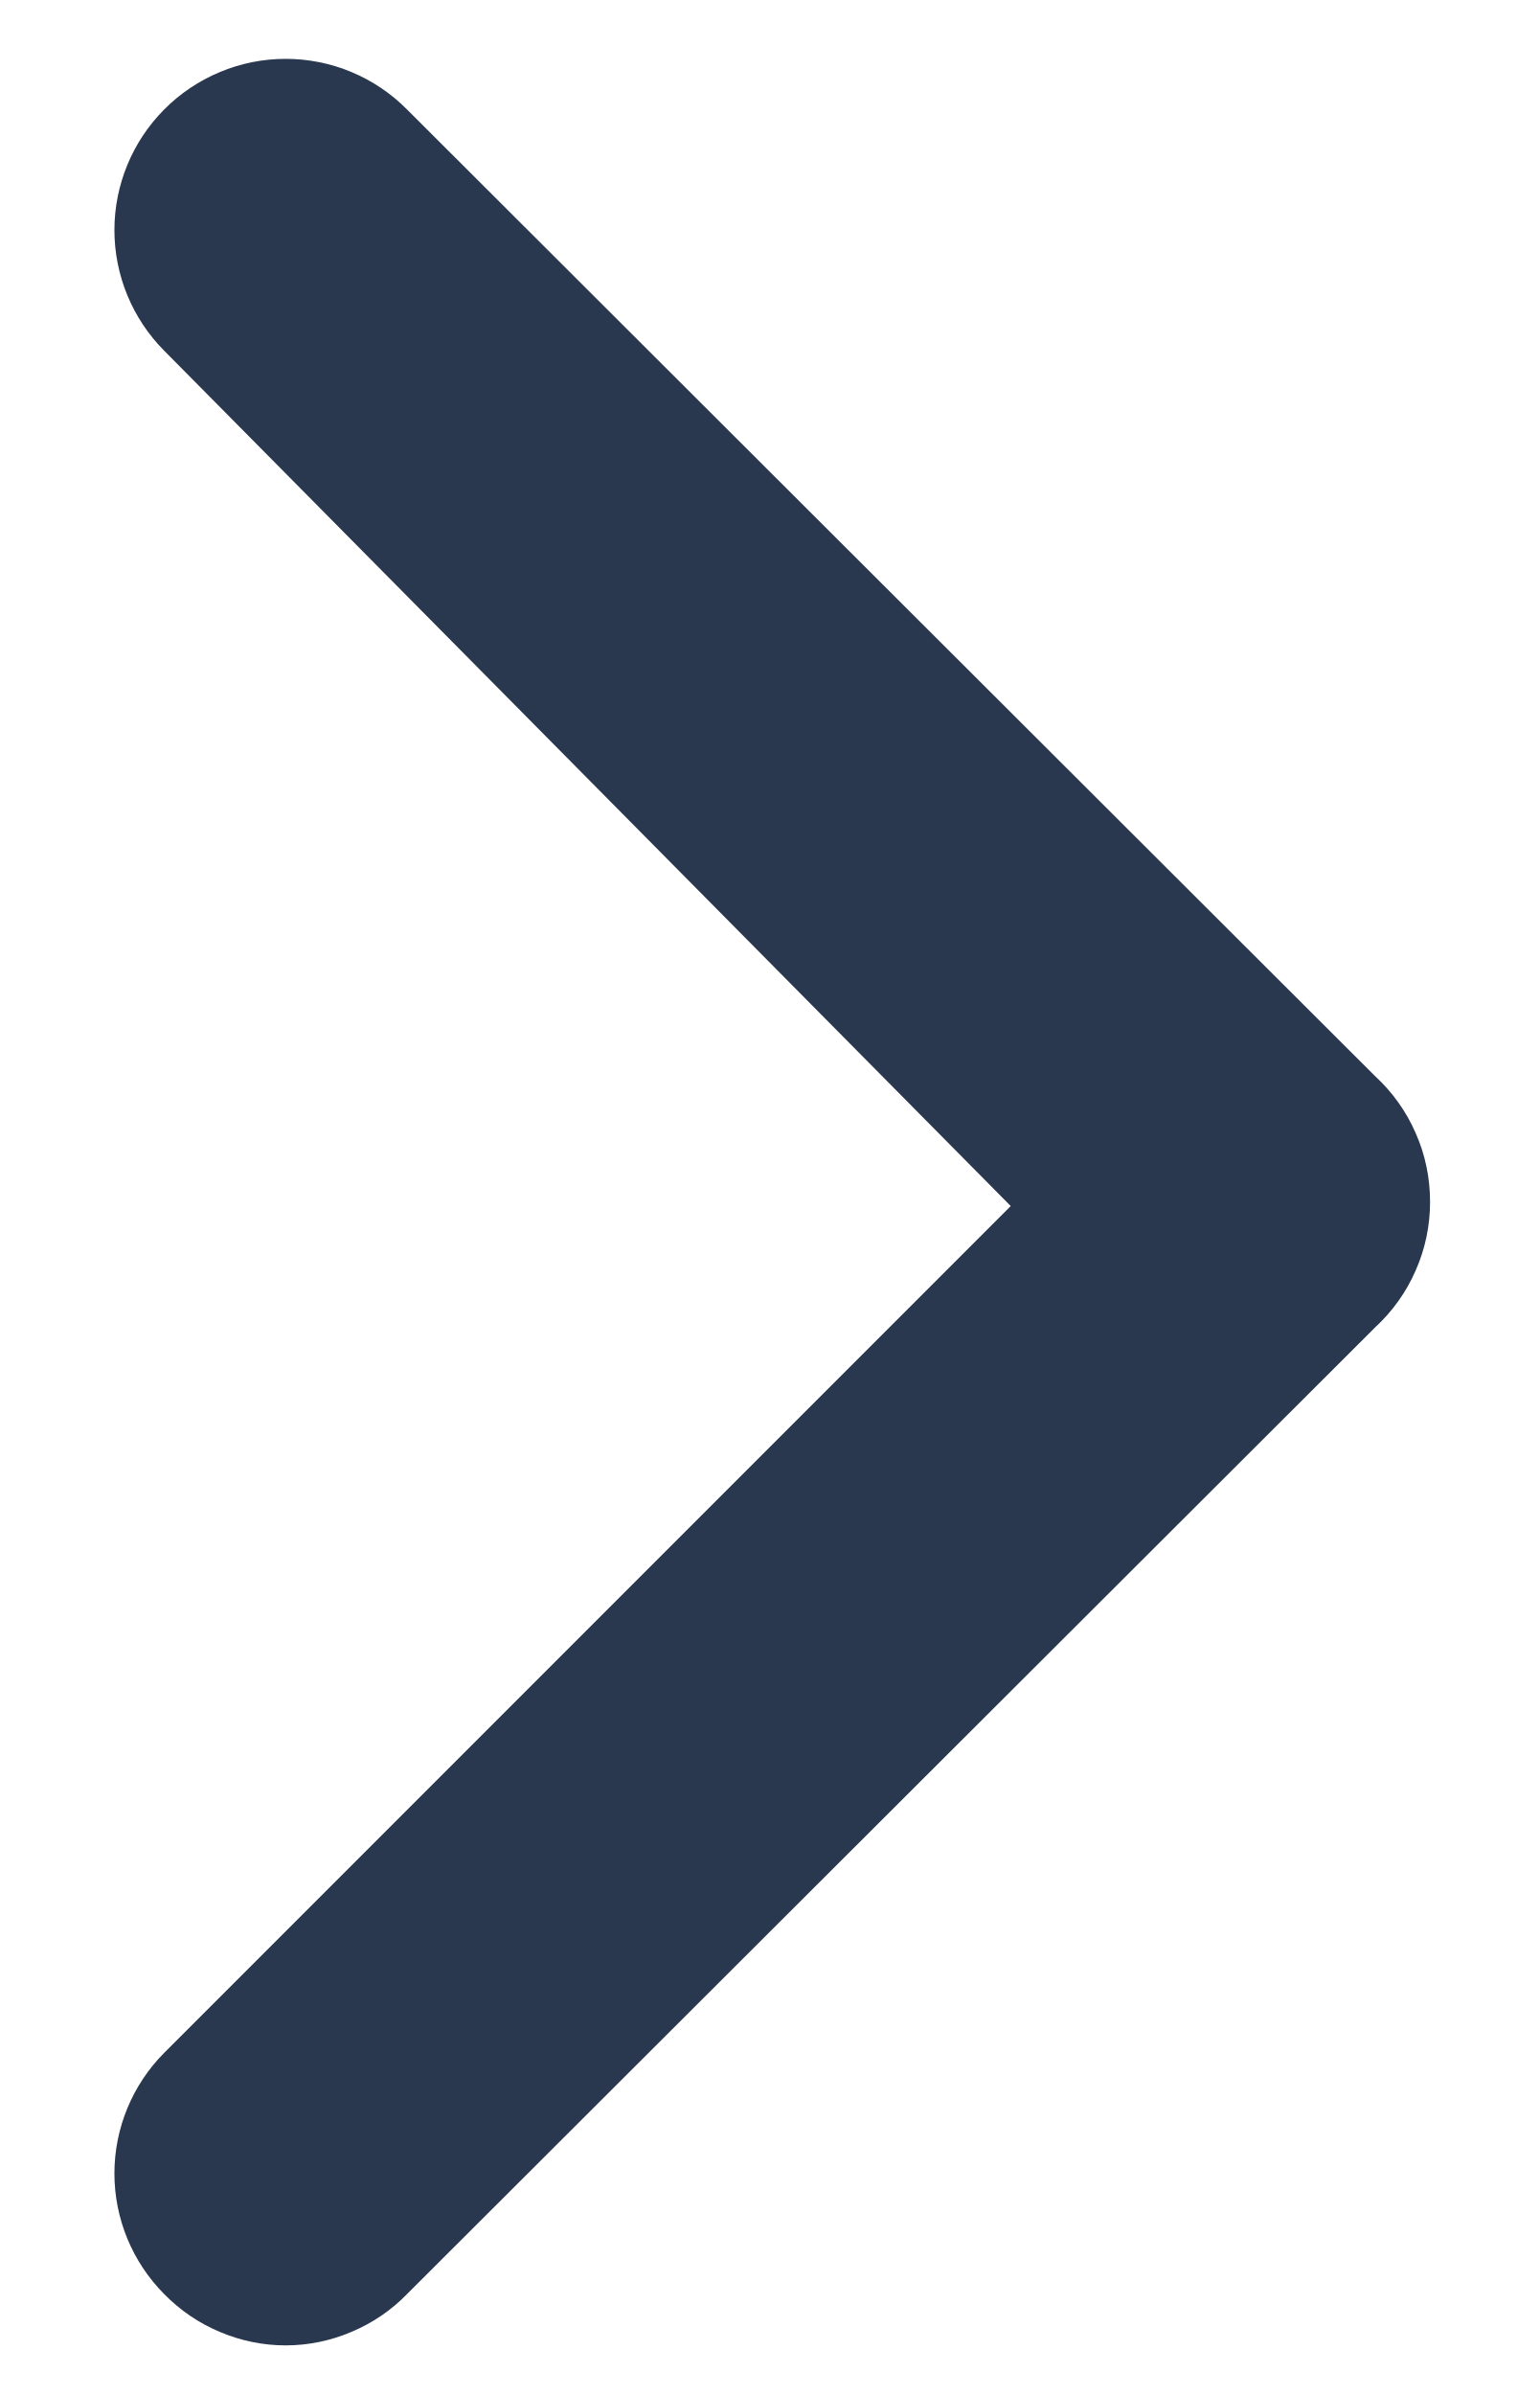
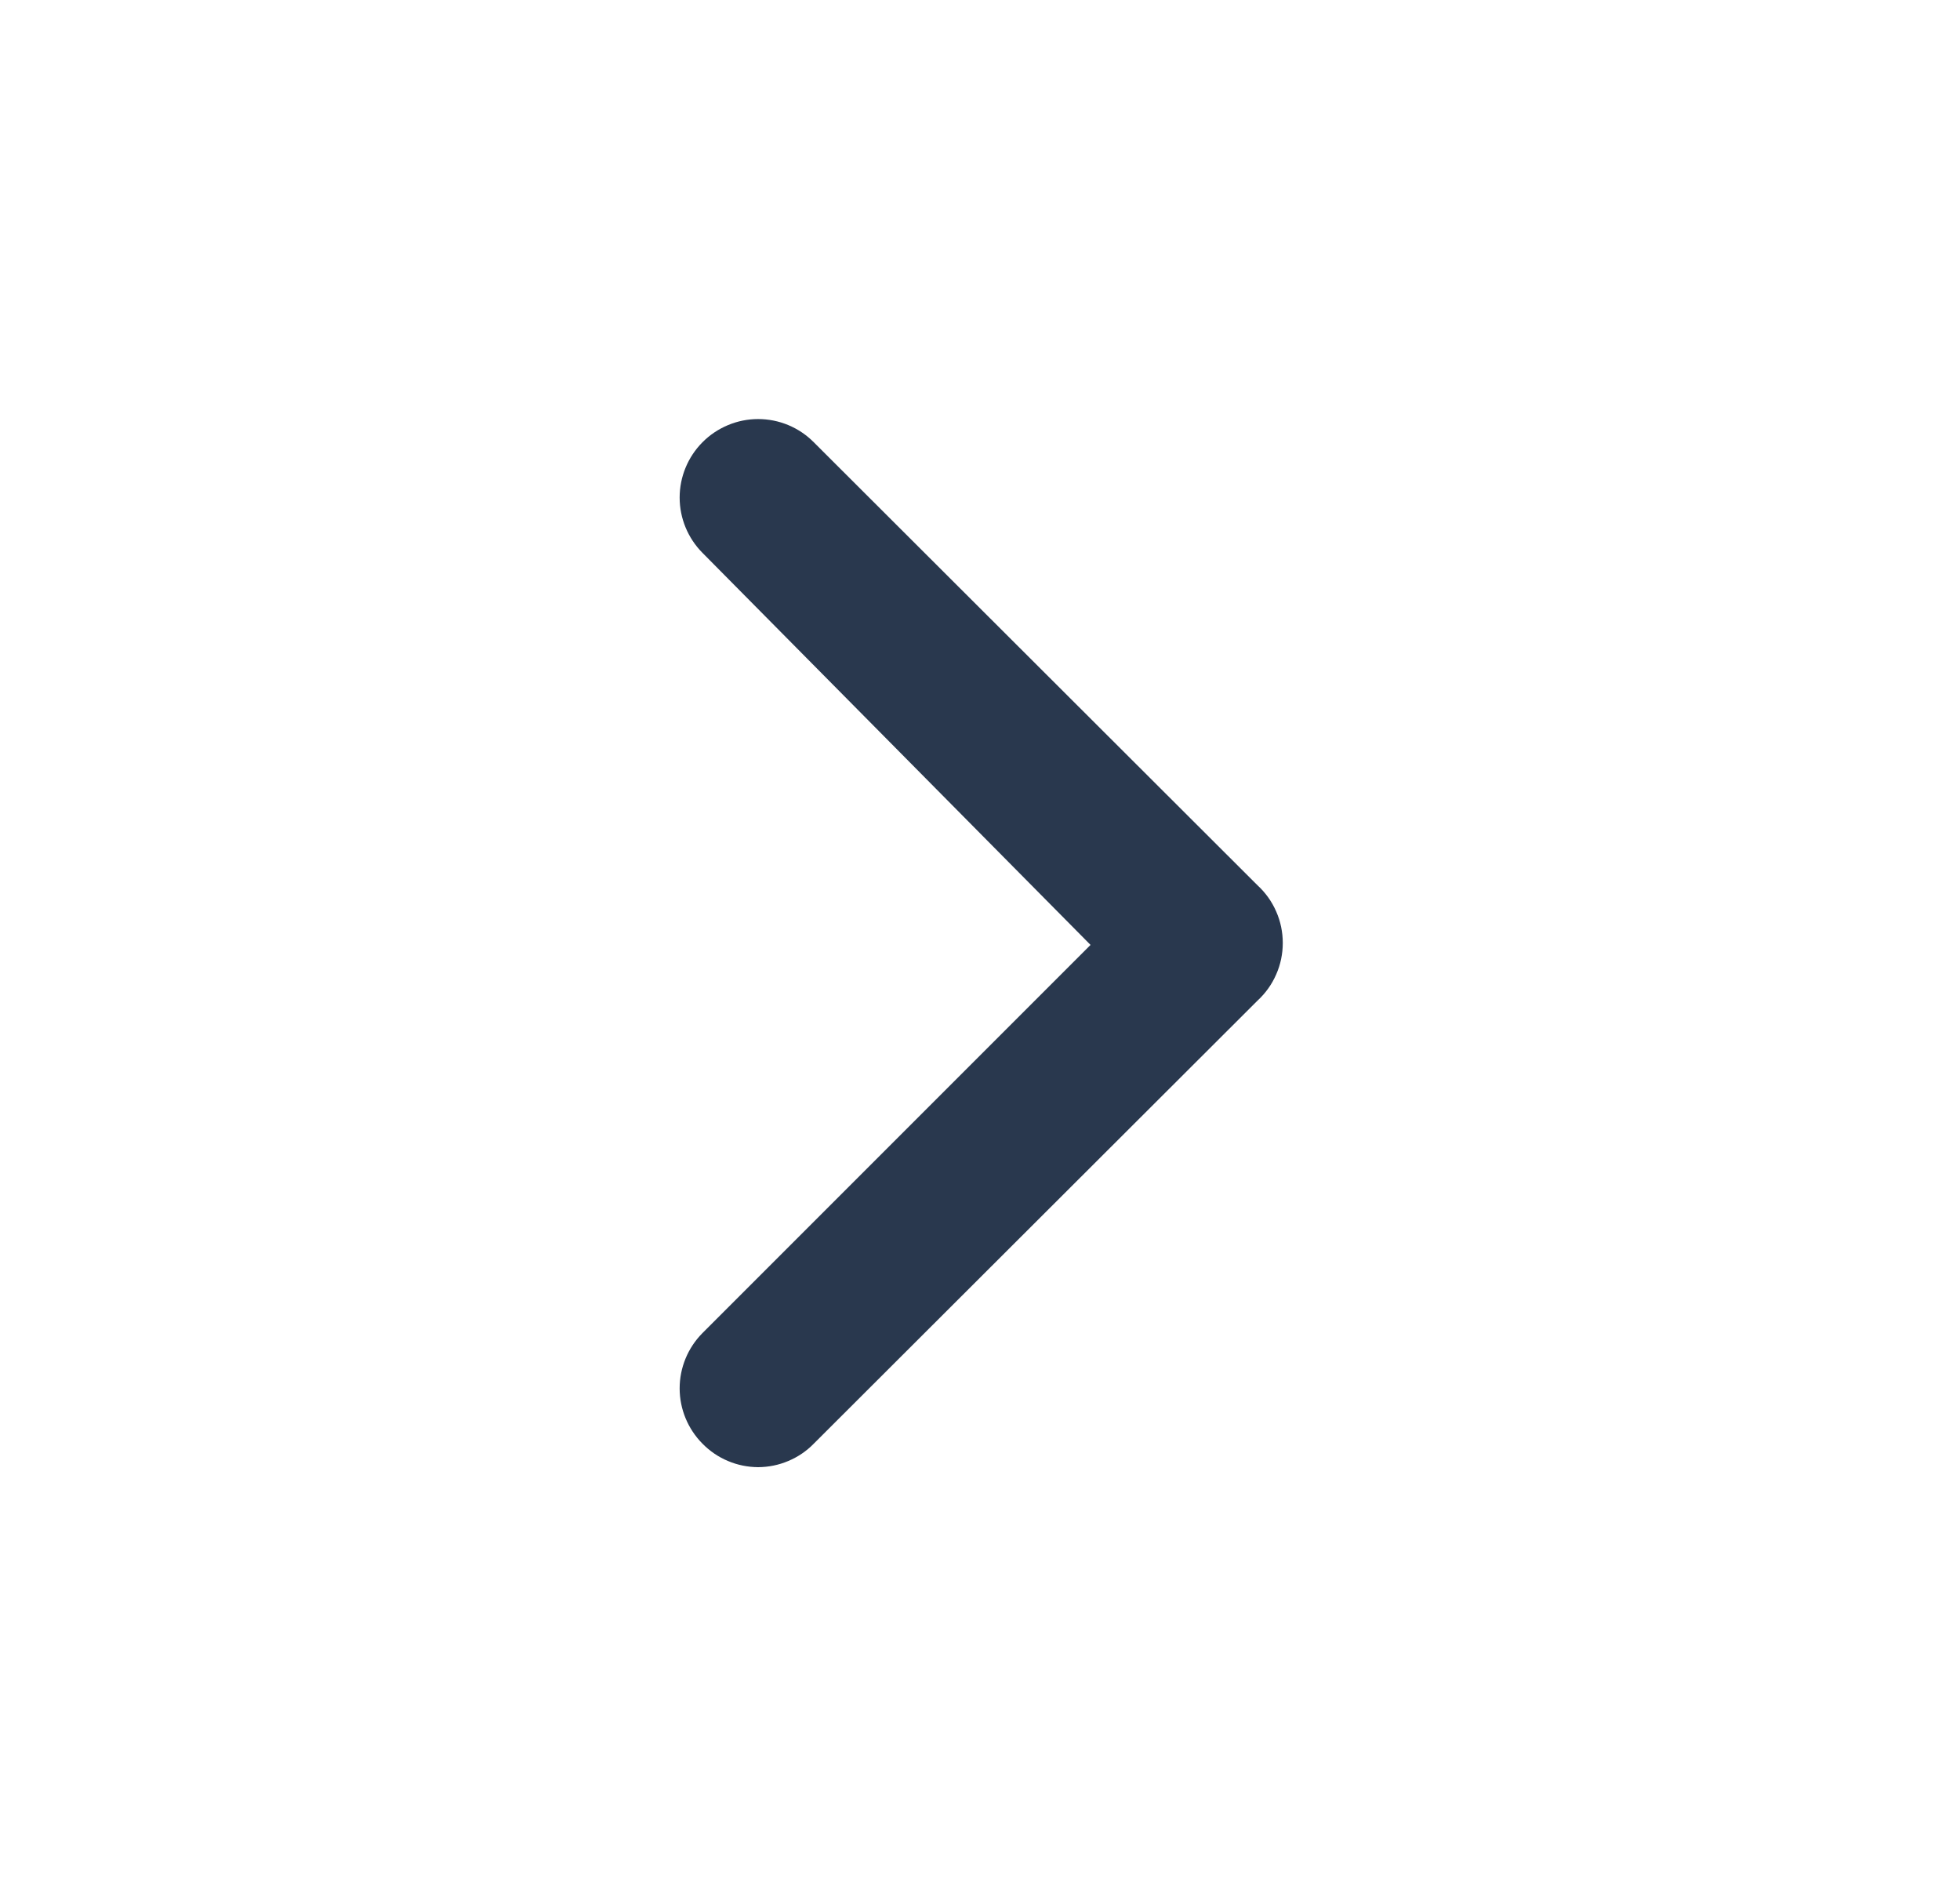
- <svg xmlns="http://www.w3.org/2000/svg" width="9" height="14" viewBox="0 0 9 14" fill="none">
-   <path d="M8.04 6.29L2.38 0.64C2.287 0.546 2.177 0.472 2.055 0.421C1.933 0.37 1.802 0.344 1.67 0.344C1.538 0.344 1.408 0.37 1.286 0.421C1.164 0.472 1.053 0.546 0.96 0.64C0.774 0.827 0.669 1.081 0.669 1.345C0.669 1.609 0.774 1.863 0.96 2.05L5.91 7.05L0.96 12C0.774 12.187 0.669 12.441 0.669 12.705C0.669 12.969 0.774 13.223 0.96 13.41C1.053 13.505 1.163 13.58 1.285 13.631C1.407 13.683 1.538 13.71 1.67 13.71C1.803 13.71 1.933 13.683 2.055 13.631C2.177 13.58 2.288 13.505 2.38 13.41L8.04 7.76C8.142 7.666 8.223 7.553 8.278 7.426C8.334 7.3 8.362 7.163 8.362 7.025C8.362 6.887 8.334 6.75 8.278 6.624C8.223 6.497 8.142 6.384 8.04 6.29Z" fill="#29384E" />
+ <svg xmlns="http://www.w3.org/2000/svg" width="25" height="24" viewBox="0 0 25 24" fill="none">
+   <path d="M16.04 11.29L10.38 5.64C10.287 5.546 10.177 5.472 10.055 5.421C9.933 5.37 9.802 5.344 9.67 5.344C9.538 5.344 9.408 5.37 9.286 5.421C9.164 5.472 9.053 5.546 8.96 5.64C8.774 5.827 8.669 6.081 8.669 6.345C8.669 6.609 8.774 6.863 8.96 7.05L13.91 12.05L8.96 17C8.774 17.187 8.669 17.441 8.669 17.705C8.669 17.969 8.774 18.223 8.96 18.41C9.053 18.505 9.163 18.58 9.285 18.631C9.407 18.683 9.538 18.709 9.67 18.71C9.803 18.709 9.933 18.683 10.055 18.631C10.177 18.58 10.288 18.505 10.38 18.41L16.04 12.76C16.142 12.666 16.223 12.553 16.278 12.426C16.334 12.3 16.362 12.163 16.362 12.025C16.362 11.887 16.334 11.75 16.278 11.624C16.223 11.497 16.142 11.384 16.04 11.29Z" fill="#29384E" />
</svg>
